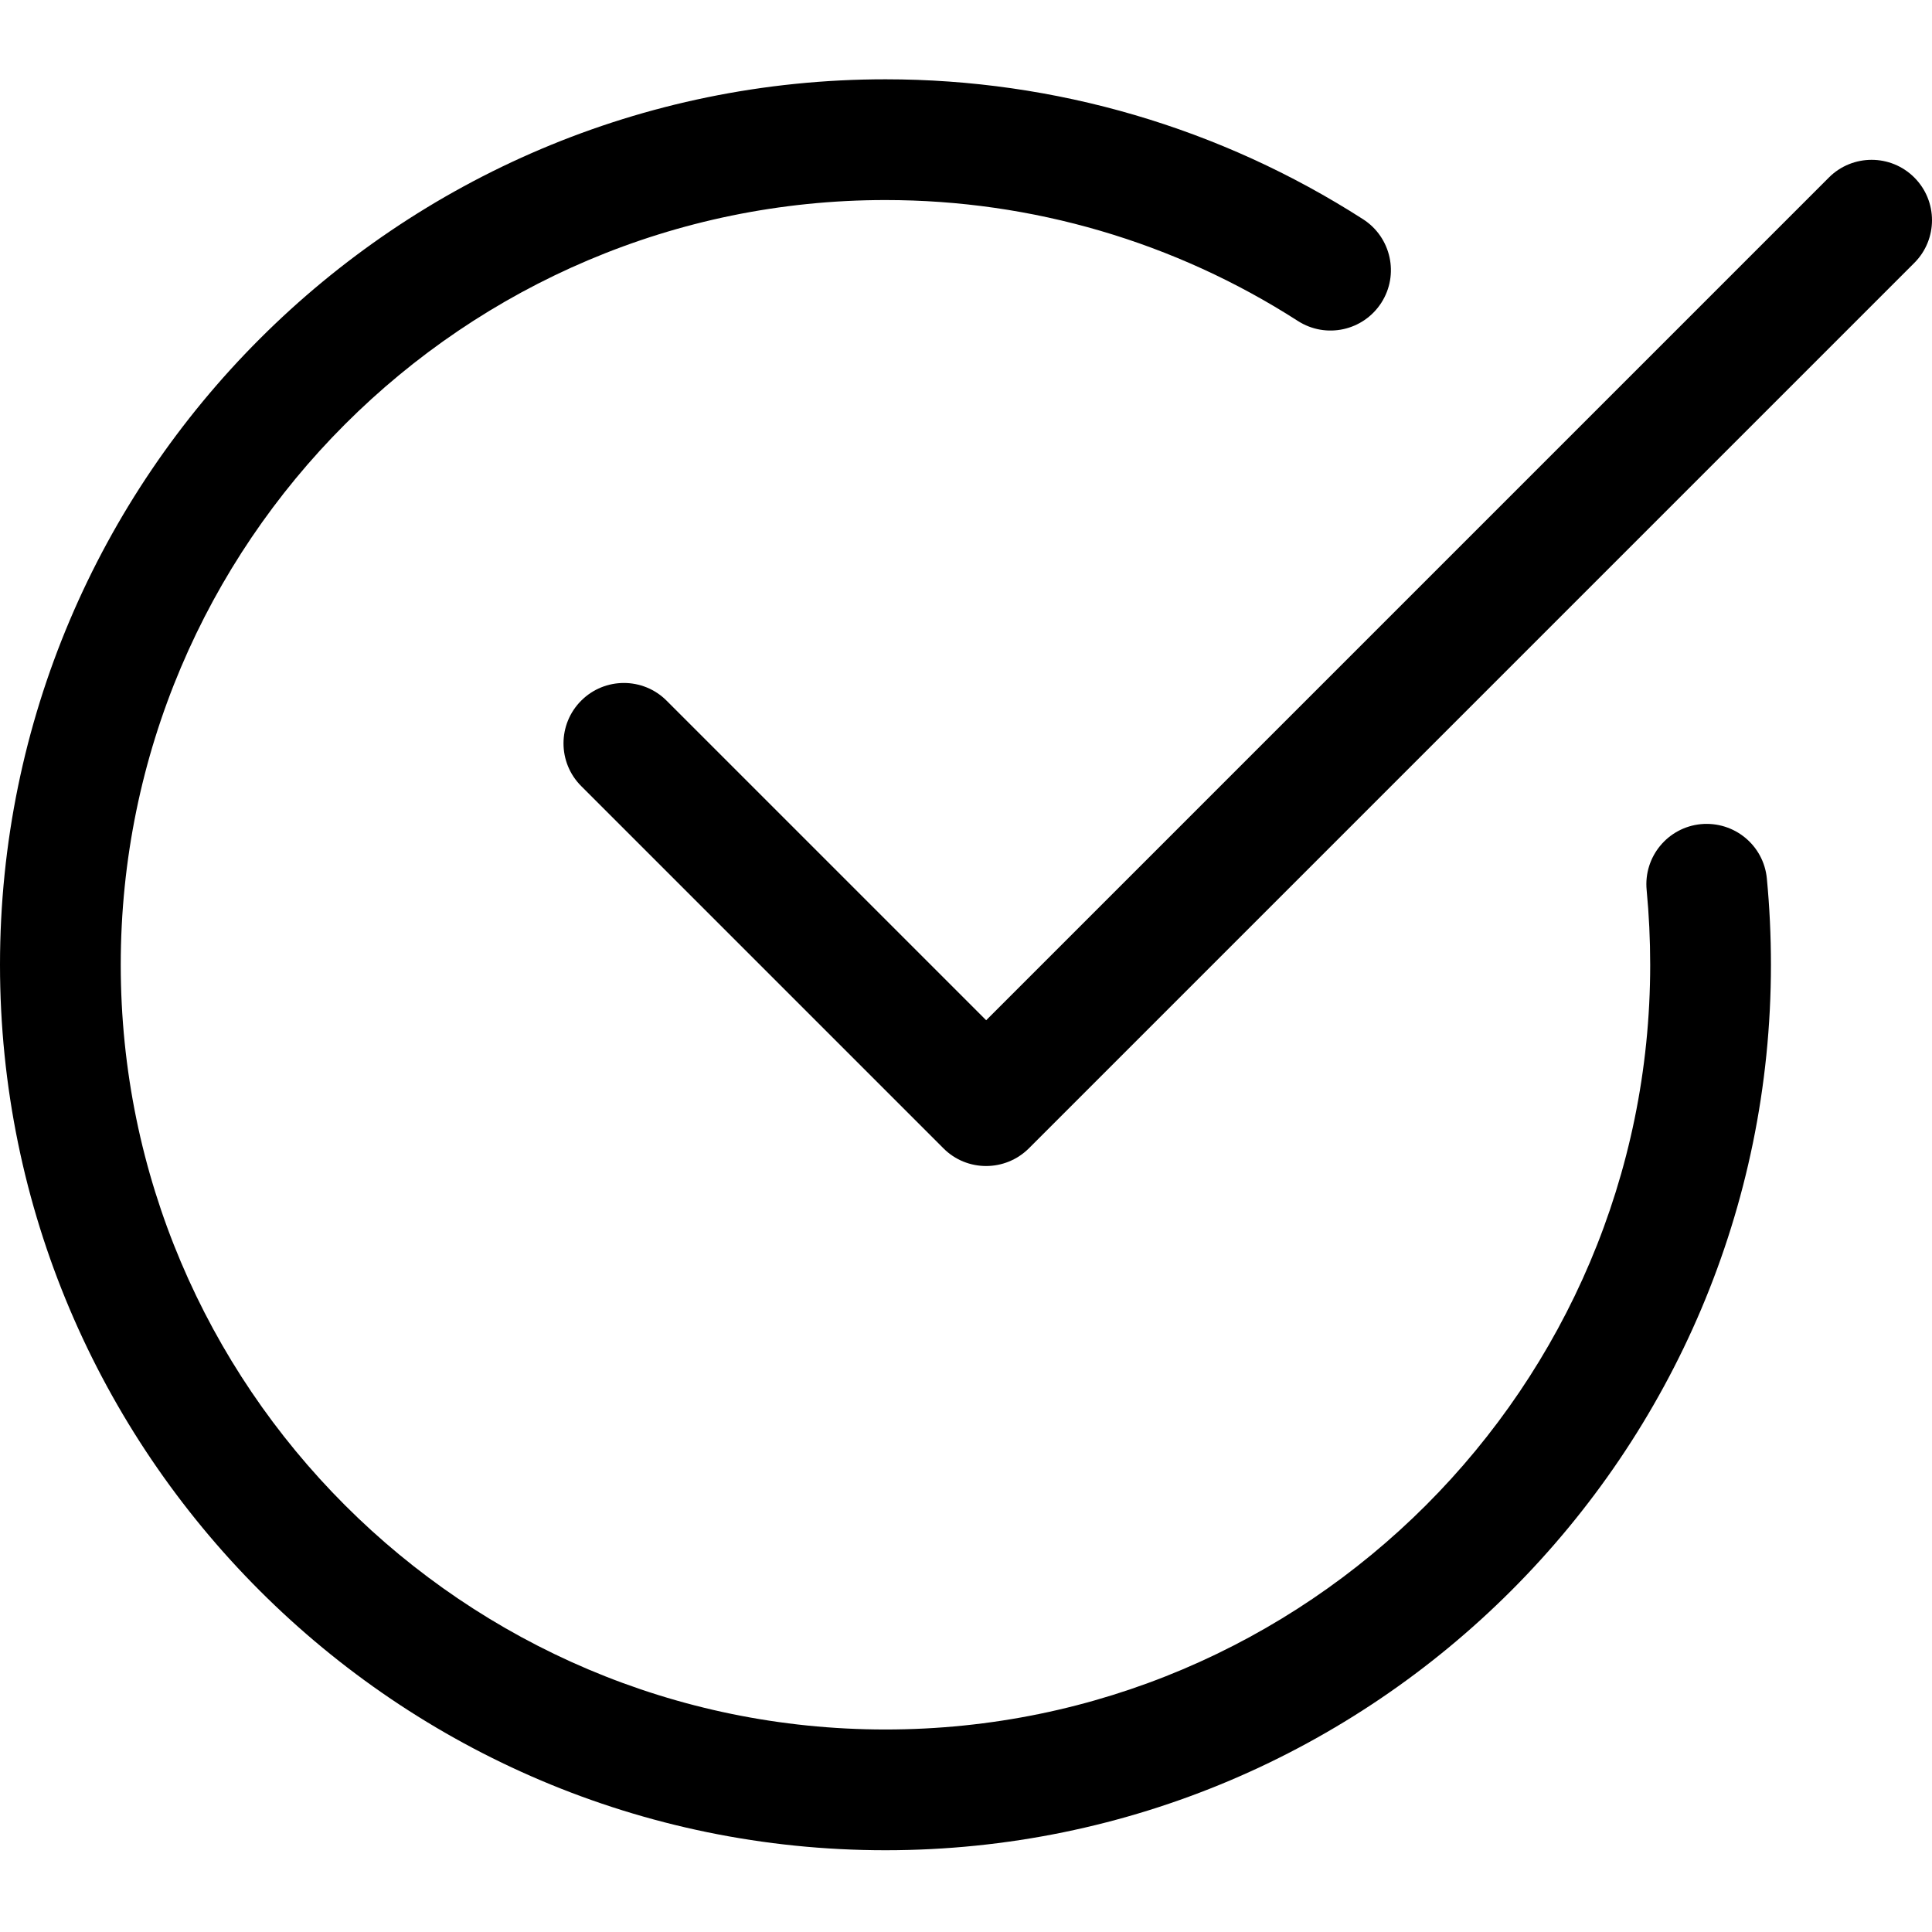
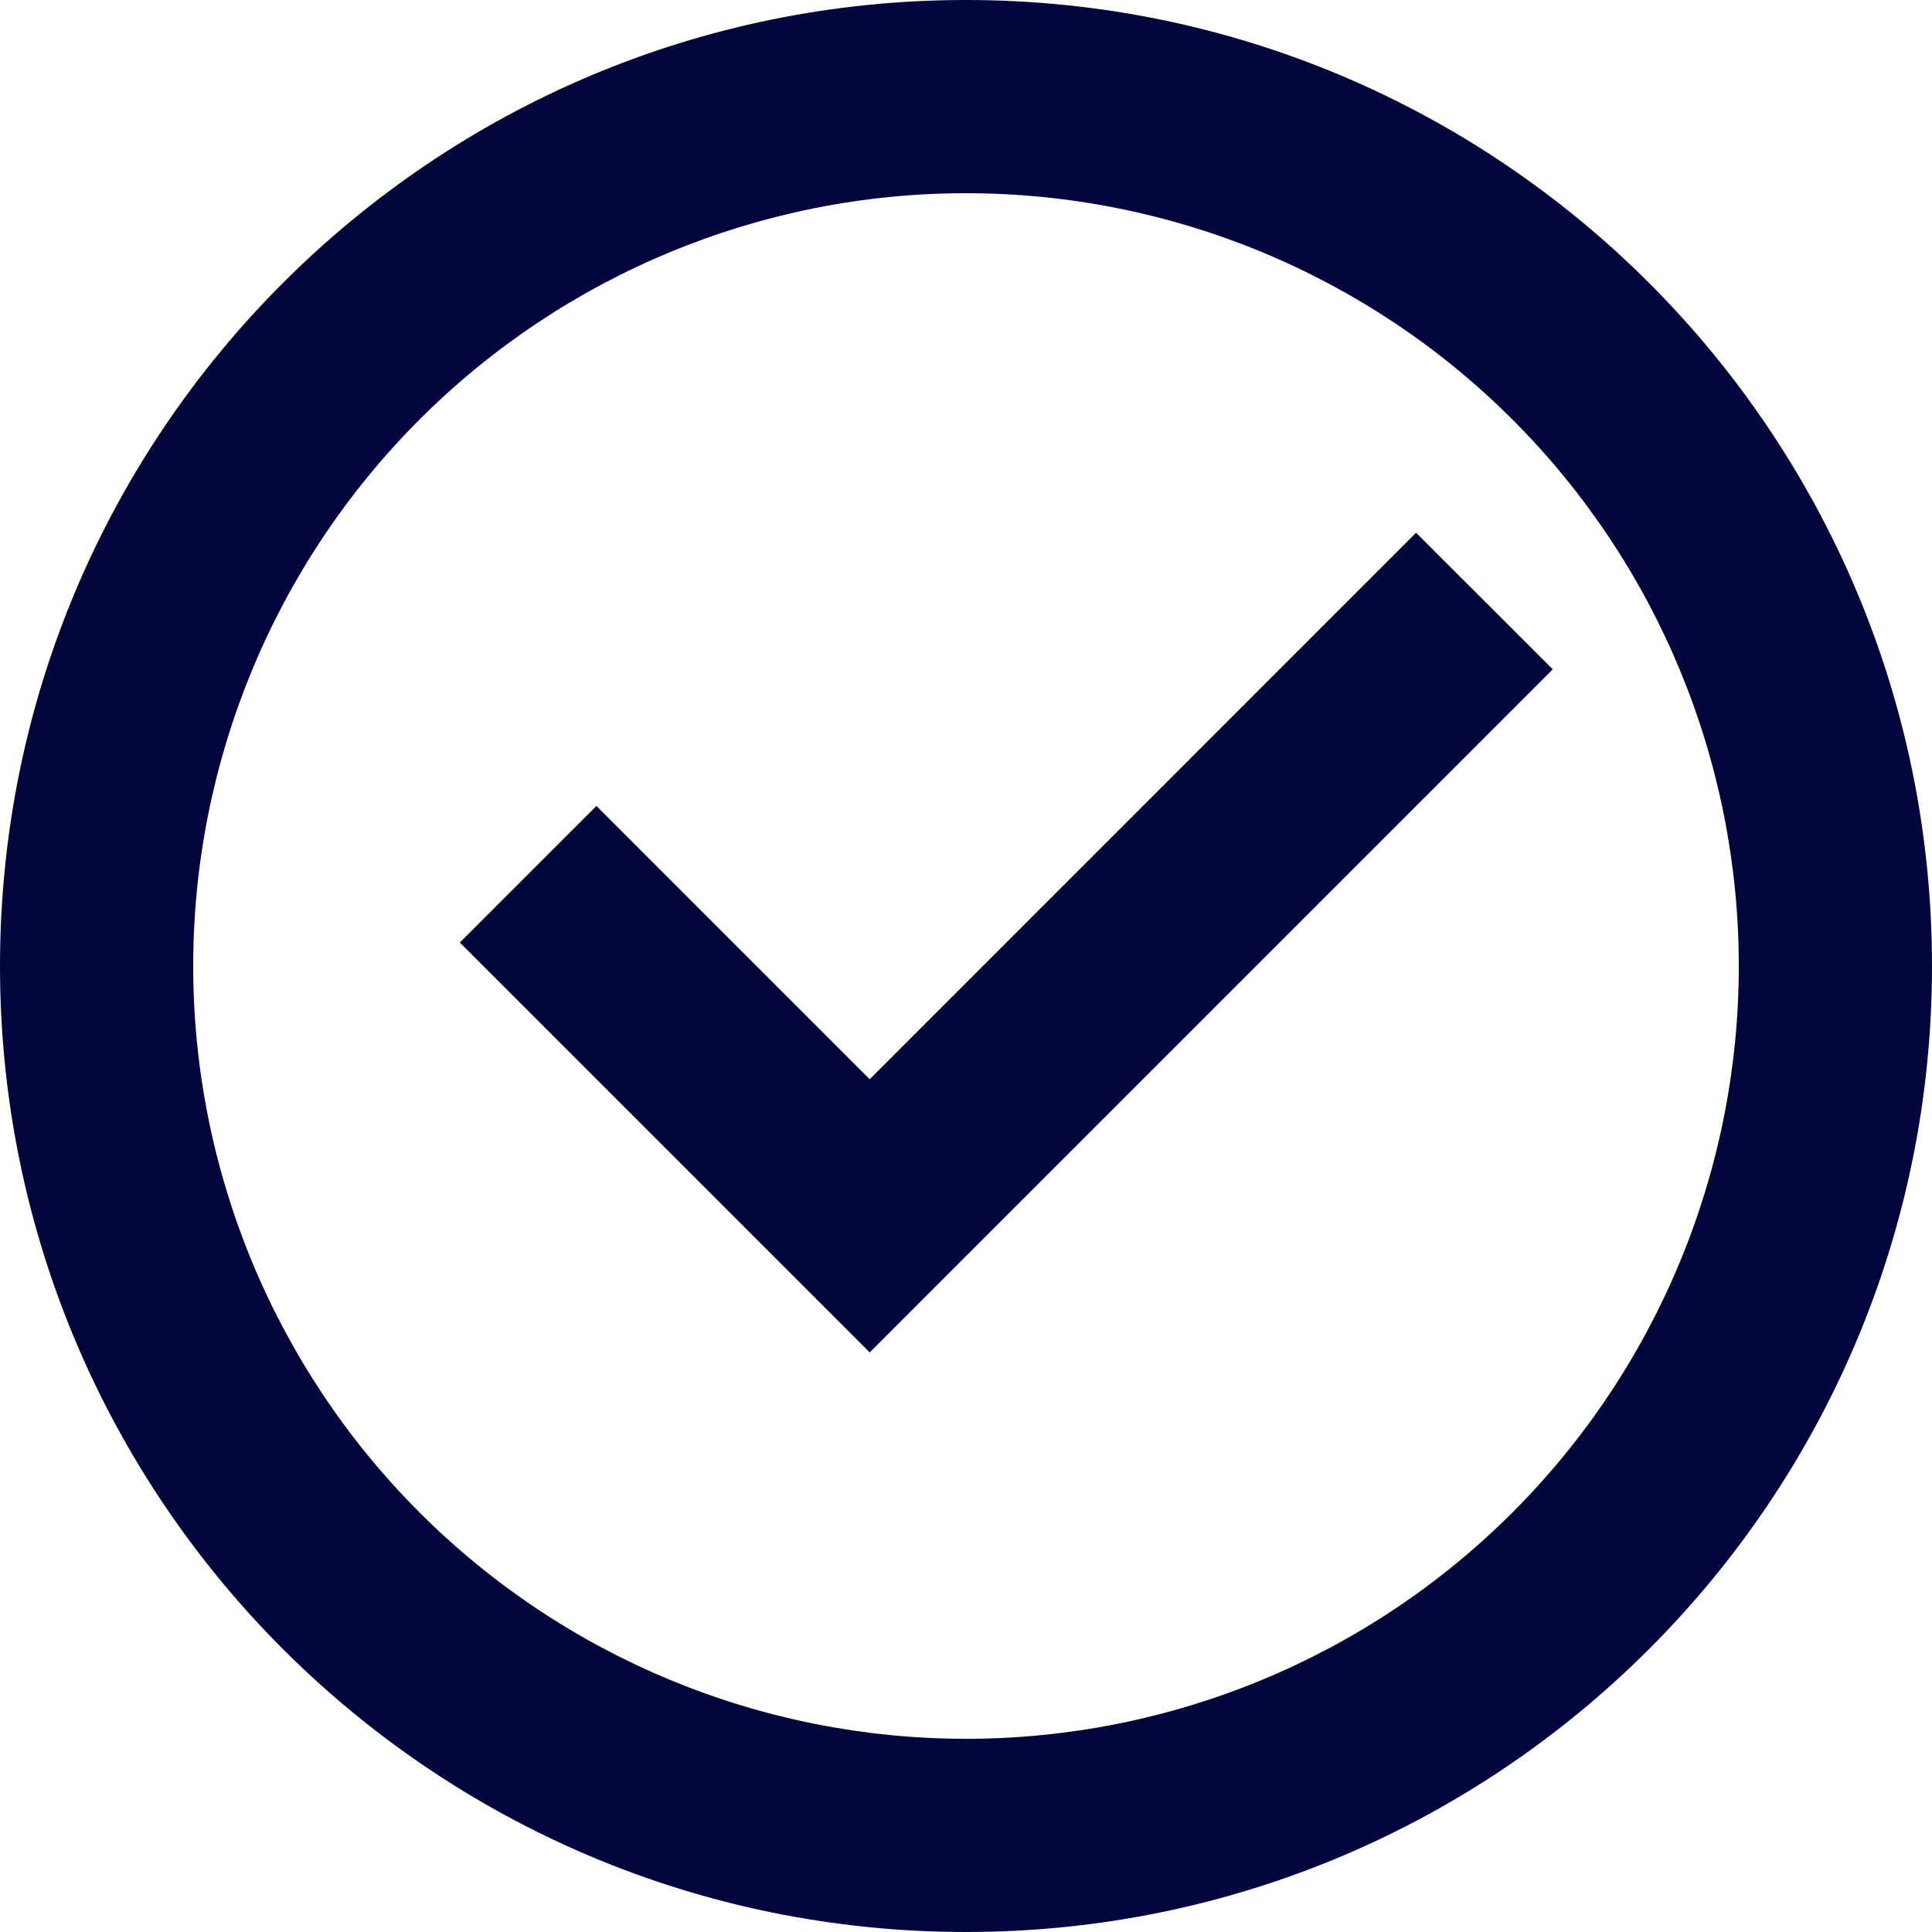
- <svg xmlns="http://www.w3.org/2000/svg" height="16pt" viewBox="0 -21 512.016 512" width="16pt">
-   <path d="m234.668 469.34c-129.387 0-234.668-105.277-234.668-234.664s105.281-234.668 234.668-234.668c44.992 0 88.766 12.82 126.59 37.098 7.426 4.781 9.602 14.68 4.82 22.125-4.797 7.445-14.676 9.598-22.121 4.82-32.641-20.973-70.441-32.043-109.289-32.043-111.746 0-202.668 90.922-202.668 202.668 0 111.742 90.922 202.664 202.668 202.664 111.742 0 202.664-90.922 202.664-202.664 0-6.68-.32-13.293-.938-19.797-.852-8.812 5.59-16.621 14.379-17.473 8.832-.812 16.617 5.59 17.473 14.379.723 7.531 1.086 15.168 1.086 22.891 0 129.387-105.277 234.664-234.664 234.664zm0 0" />
-   <path d="m261.332 288.008c-4.094 0-8.191-1.559-11.305-4.691l-96-96c-6.25-6.254-6.25-16.387 0-22.637s16.383-6.25 22.633 0l84.695 84.695 223.336-223.34c6.254-6.25 16.387-6.25 22.637 0s6.25 16.383 0 22.633l-234.668 234.668c-3.137 3.113-7.23 4.672-11.328 4.672zm0 0" />
+ <svg xmlns="http://www.w3.org/2000/svg" width="20" height="20" viewBox="0 0 20 20" fill="none">
+   <path d="M10 20C4.477 20 0 15.523 0 10C0 4.477 4.477 0 10 0C15.523 0 20 4.477 20 10C20 15.523 15.523 20 10 20ZM10 18C12.122 18 14.157 17.157 15.657 15.657C17.157 14.157 18 12.122 18 10C18 7.878 17.157 5.843 15.657 4.343C14.157 2.843 12.122 2 10 2C7.878 2 5.843 2.843 4.343 4.343C2.843 5.843 2 7.878 2 10C2 12.122 2.843 14.157 4.343 15.657C5.843 17.157 7.878 18 10 18ZM9.003 14L4.76 9.757L6.174 8.343L9.003 11.172L14.659 5.515L16.074 6.929L9.003 14Z" fill="#03053D" />
</svg>
